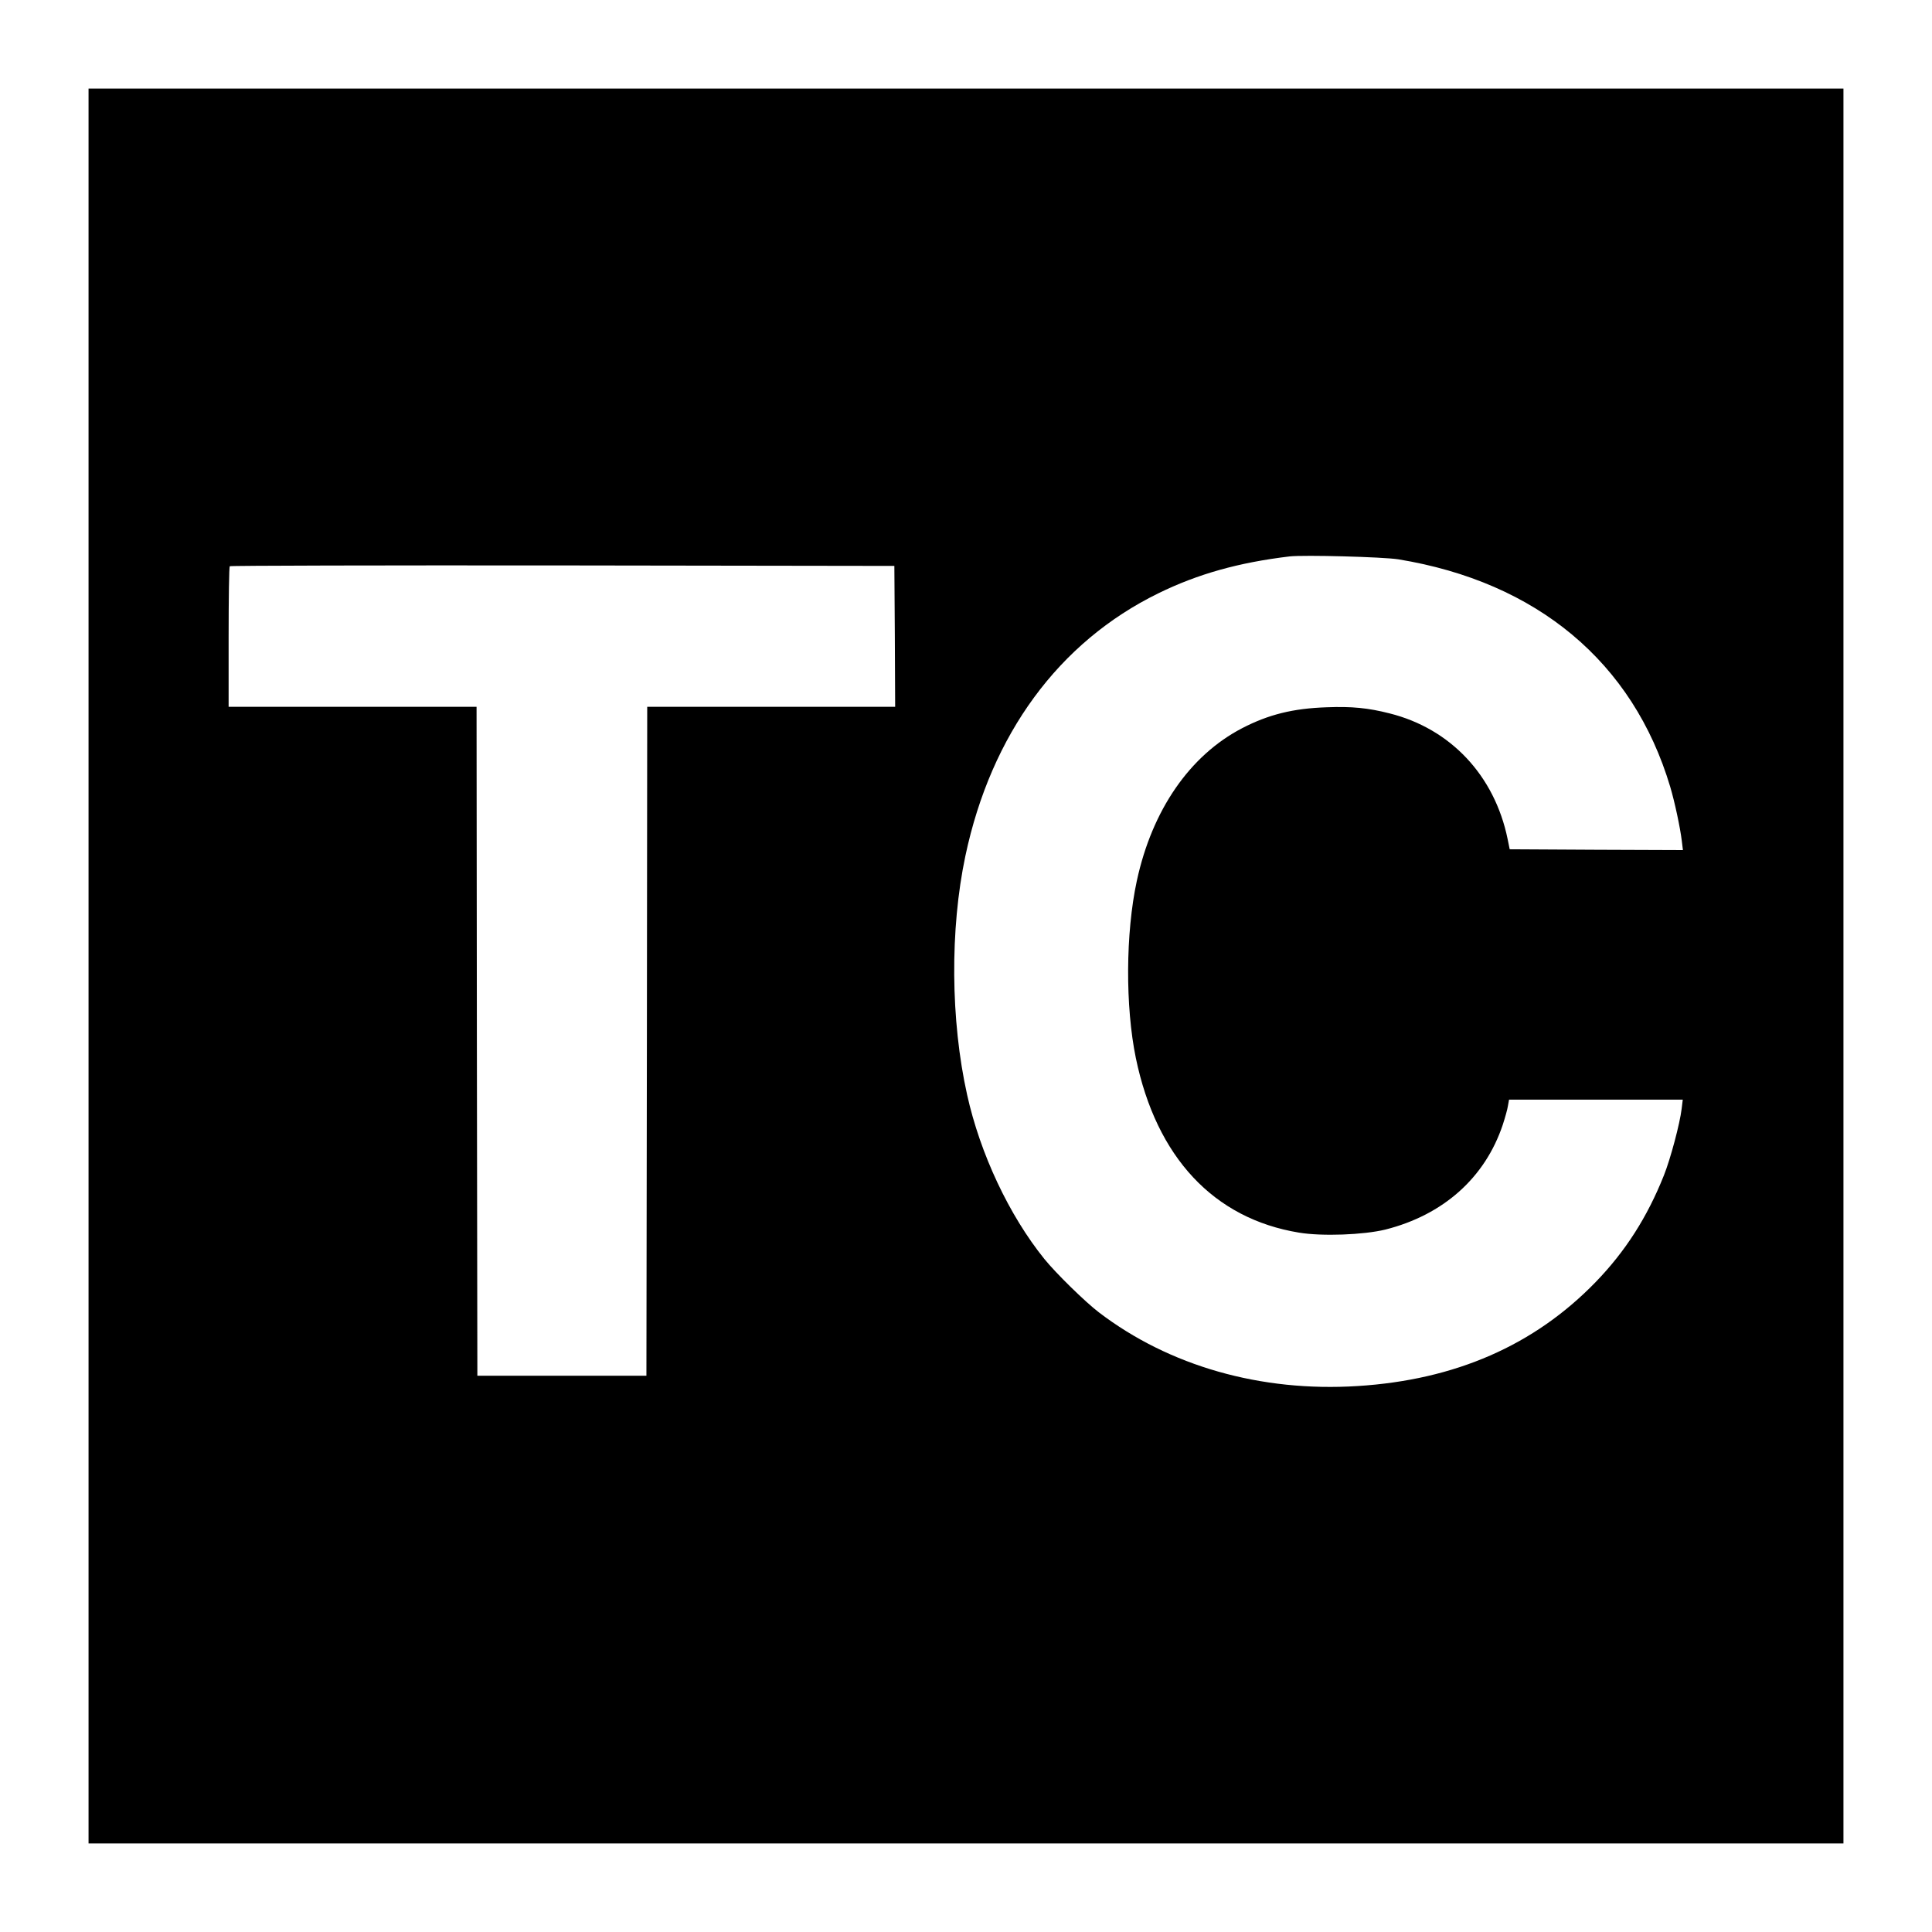
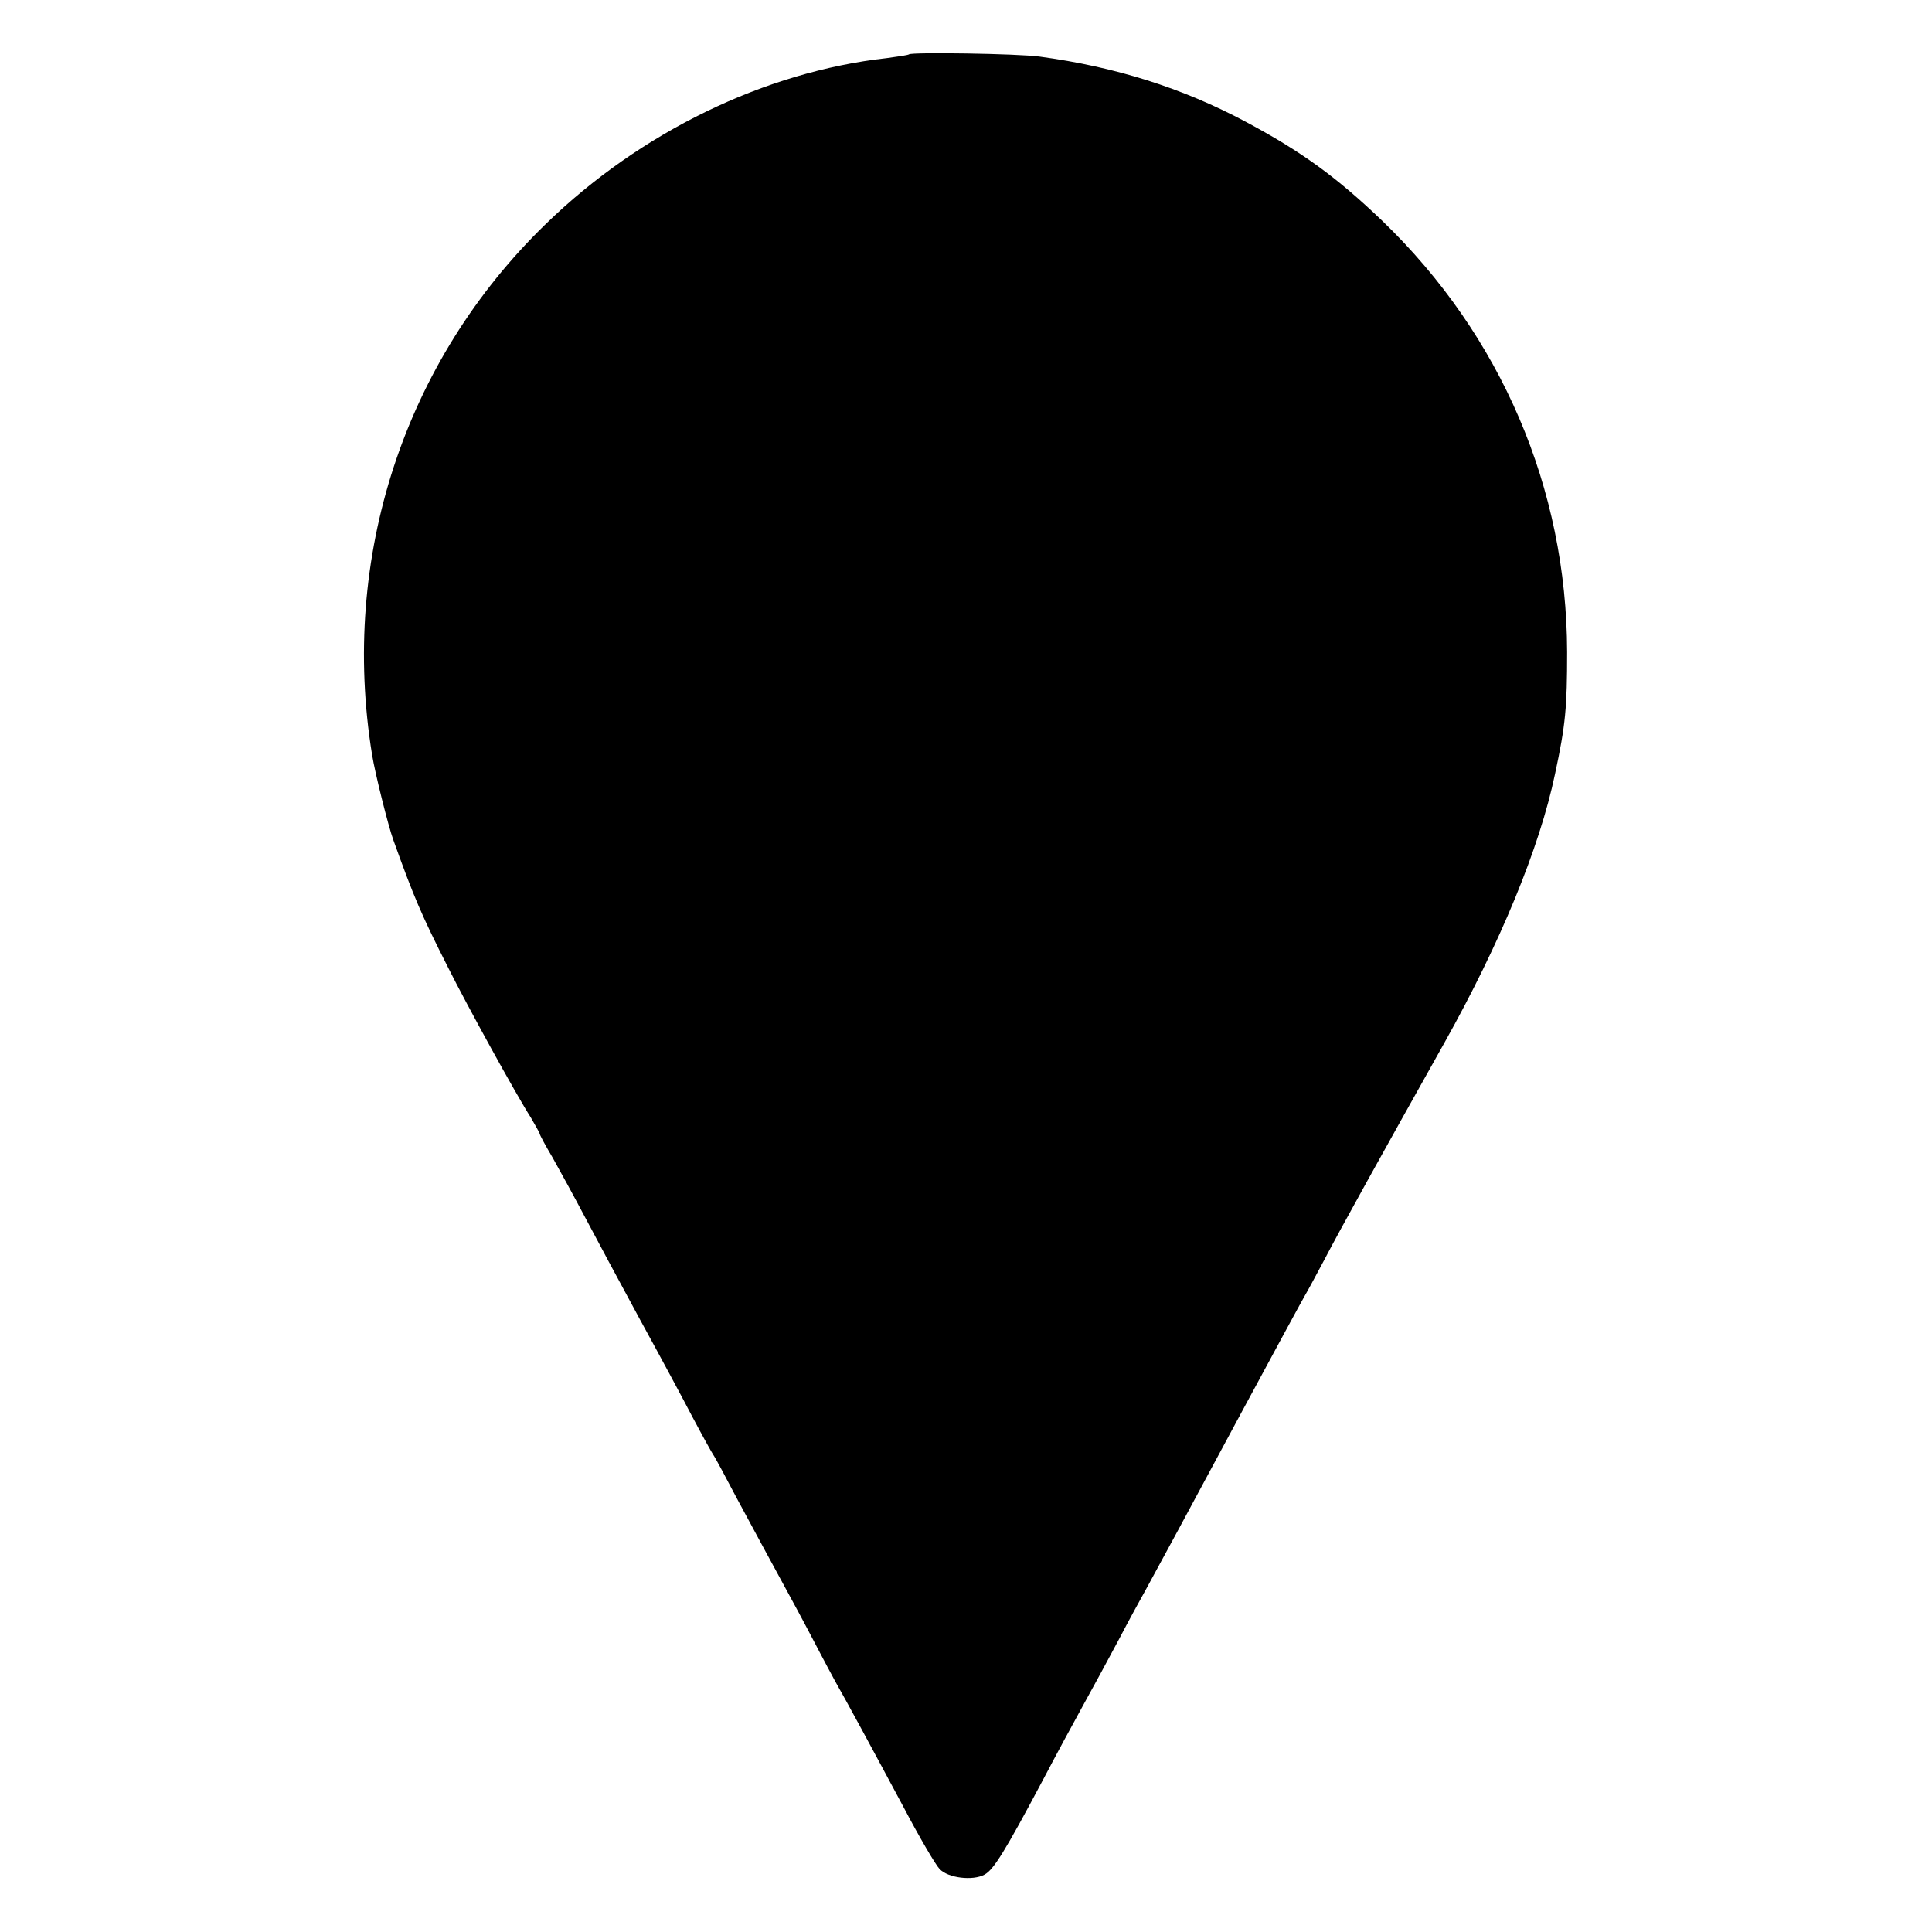
- <svg xmlns="http://www.w3.org/2000/svg" version="1.0" width="1200pt" height="1200pt" viewBox="0 0 1200 1200" preserveAspectRatio="xMidYMid meet">
-   <g transform="translate(0,1200) scale(0.1,-0.1)" fill="#000000" stroke="none">
-     <path d="M550 6000 l0 -5450 5450 0 5450 0 0 5450 0 5450 -5450 0 -5450 0 0 -5450z m8135 2526 c862 -141 1458 -639 1689 -1413 28 -94 62 -253 72 -336 l7 -57 -538 2 -538 3 -13 64 c-81 394 -354 685 -733 780 -133 34 -235 44 -390 38 -210 -7 -362 -45 -526 -130 -325 -169 -559 -508 -654 -948 -70 -324 -72 -781 -6 -1101 128 -617 484 -997 1013 -1084 144 -24 402 -14 537 19 360 91 619 322 729 651 14 43 29 96 32 117 l7 39 539 0 540 0 -7 -57 c-11 -92 -69 -310 -110 -413 -103 -259 -239 -472 -424 -663 -381 -393 -872 -608 -1479 -646 -600 -38 -1170 124 -1607 458 -84 64 -266 242 -338 331 -219 271 -399 654 -480 1020 -103 463 -107 1028 -11 1483 160 756 580 1329 1199 1632 245 120 498 191 815 229 90 10 579 -3 675 -18z m-3127 -478 l2 -438 -770 0 -770 0 -2 -2077 -3 -2078 -525 0 -525 0 -3 2078 -2 2077 -770 0 -770 0 0 433 c0 239 3 437 7 440 3 4 934 6 2067 5 l2061 -3 3 -437z" />
+ <svg xmlns="http://www.w3.org/2000/svg" version="1.0" width="512pt" height="512pt" viewBox="0 0 512 512" preserveAspectRatio="xMidYMid meet">
+   <g transform="translate(0,512) scale(0.1,-0.1)" fill="#000000" stroke="none">
+     <path d="M2409 4976 c-2 -2 -29 -6 -59 -10 -323 -36 -653 -196 -903 -439 -376 -364 -546 -884 -461 -1407 8 -50 43 -189 56 -225 55 -153 74 -198 146 -340 49 -98 181 -338 219 -397 12 -21 23 -40 23 -42 0 -3 15 -31 34 -63 18 -32 57 -103 86 -158 29 -55 94 -176 145 -270 51 -93 114 -210 140 -260 26 -49 51 -94 55 -100 4 -5 33 -59 65 -120 32 -60 91 -168 130 -240 39 -71 78 -146 88 -165 10 -19 28 -53 40 -75 33 -58 93 -169 182 -335 42 -80 85 -153 95 -163 22 -24 88 -32 119 -15 24 13 53 59 156 253 32 61 79 148 105 195 26 47 69 126 95 175 26 50 59 110 73 135 52 95 95 175 251 465 89 165 166 307 171 315 5 8 28 51 51 94 34 66 160 293 316 571 149 266 253 518 294 714 28 130 32 177 32 323 -1 434 -175 839 -489 1142 -121 116 -214 184 -364 264 -167 89 -345 145 -545 172 -58 8 -339 12 -346 6z" />
  </g>
</svg>
